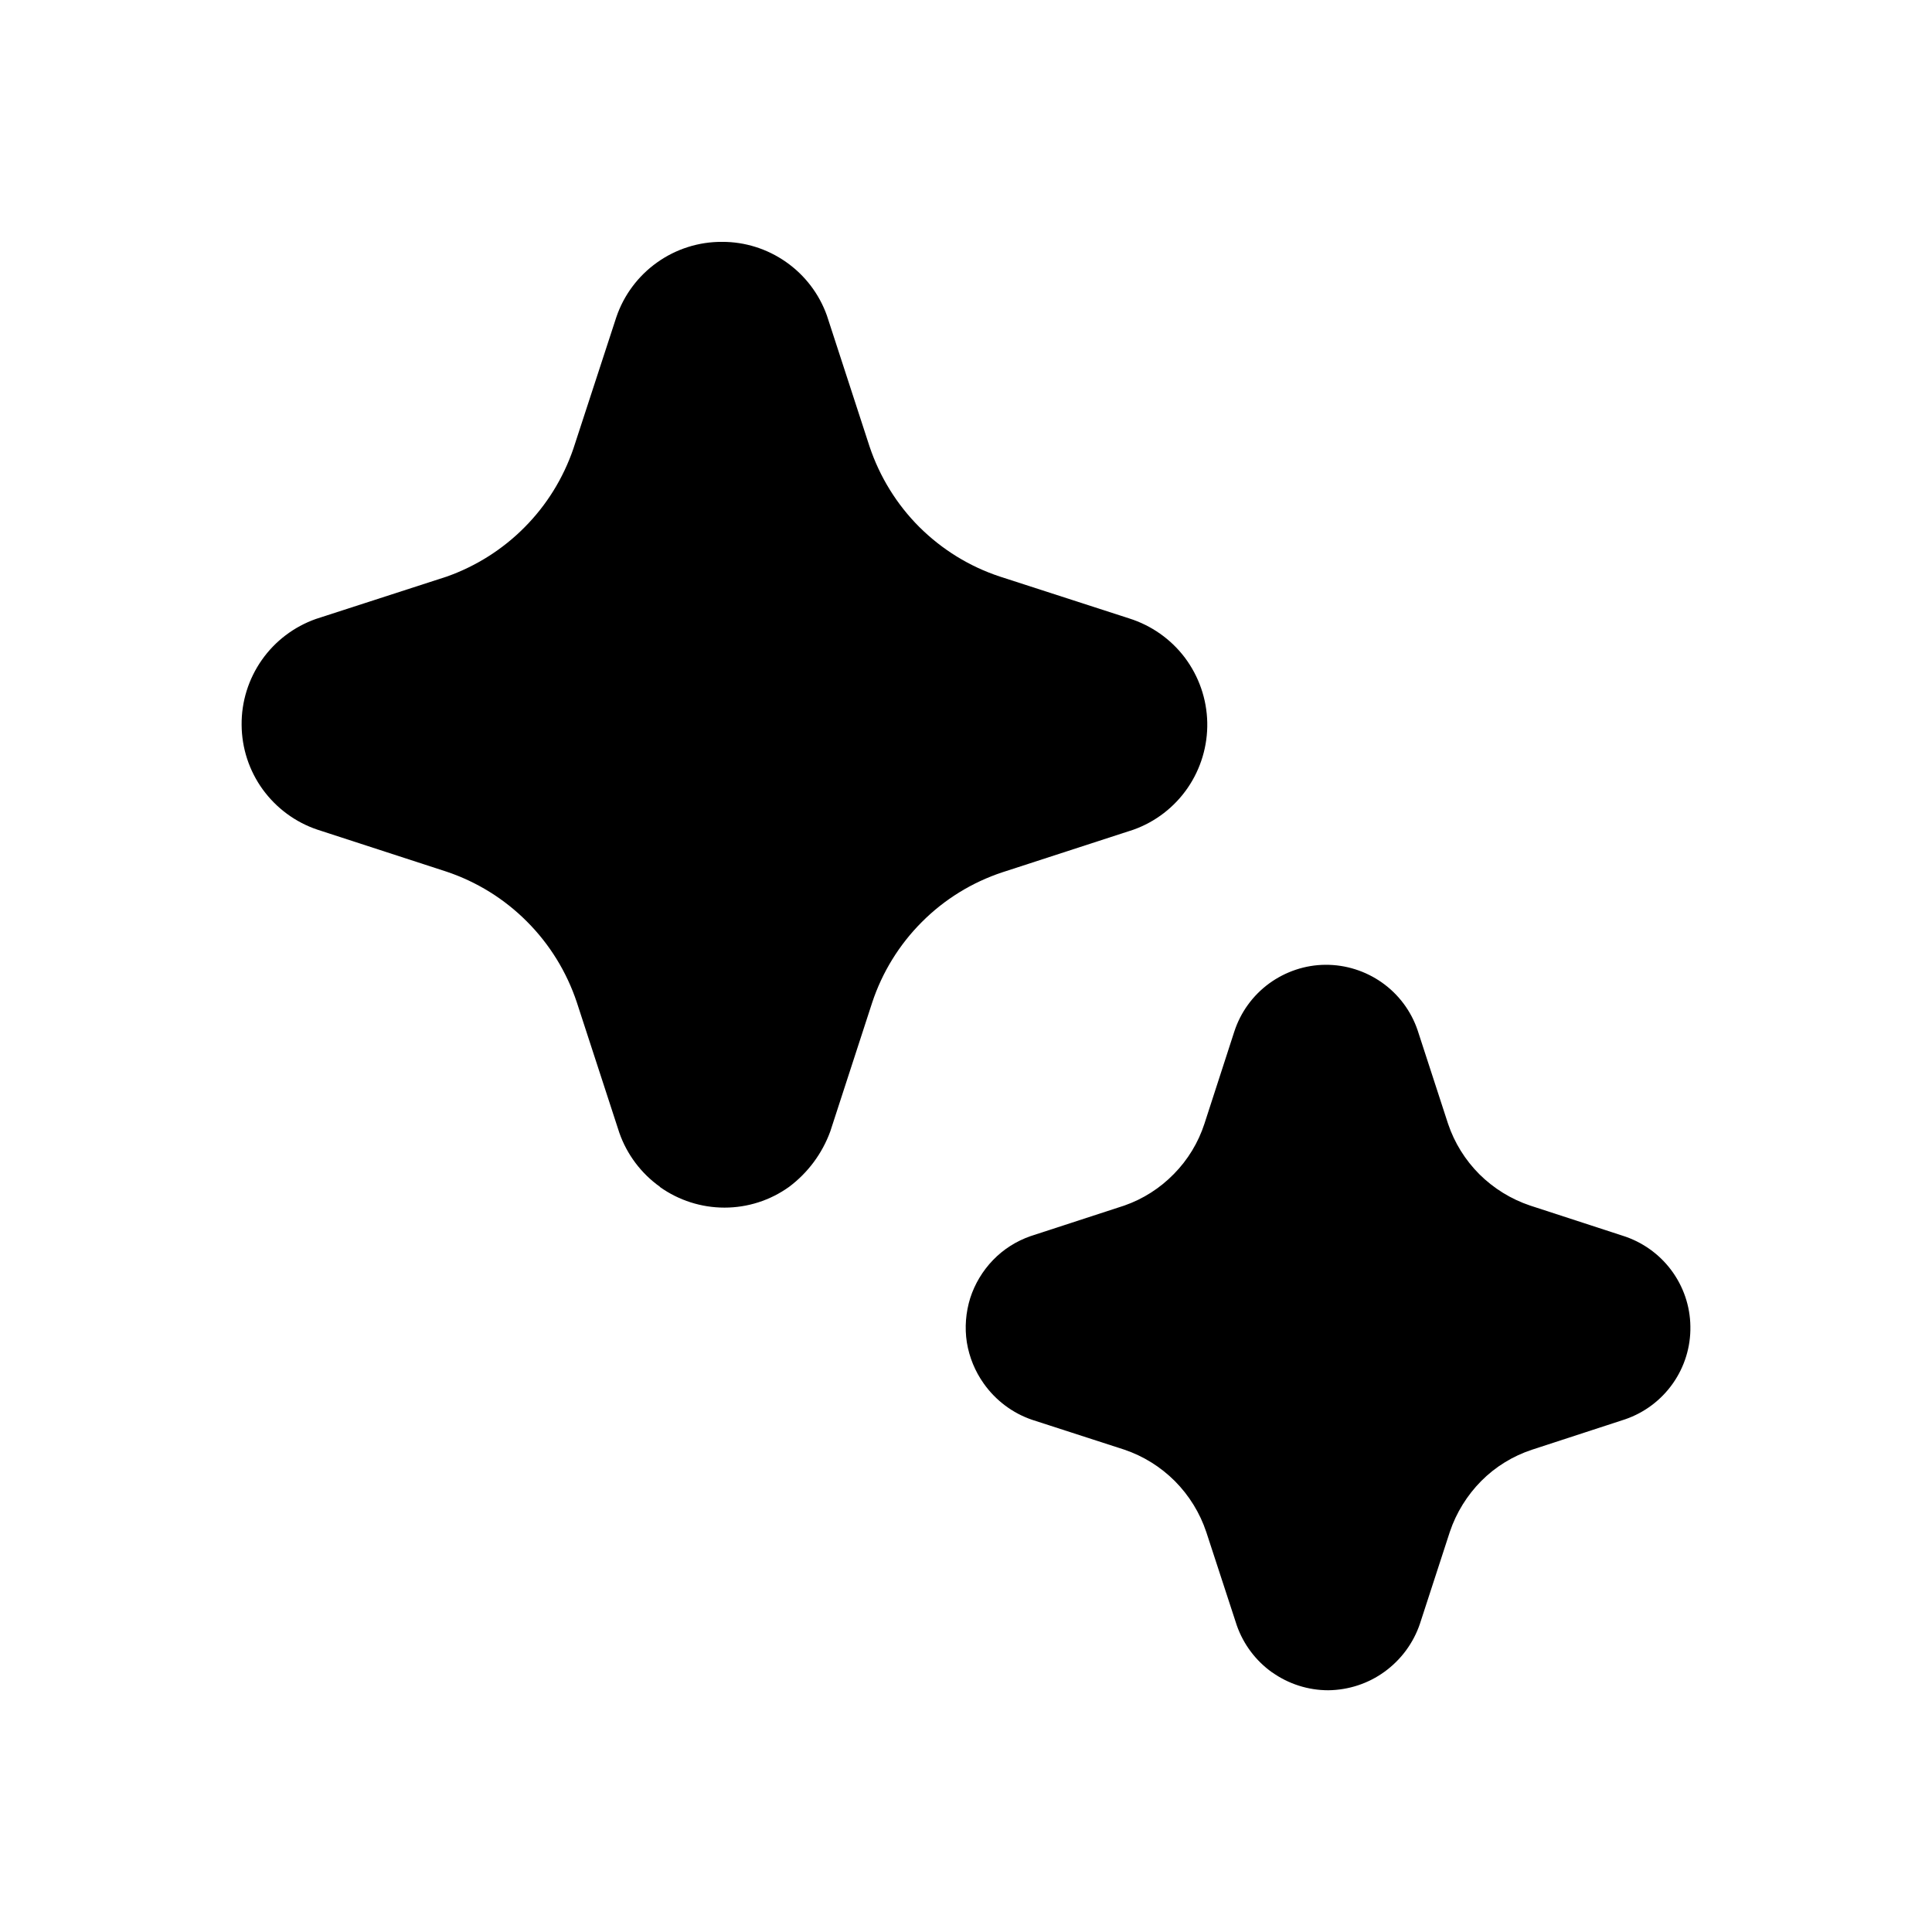
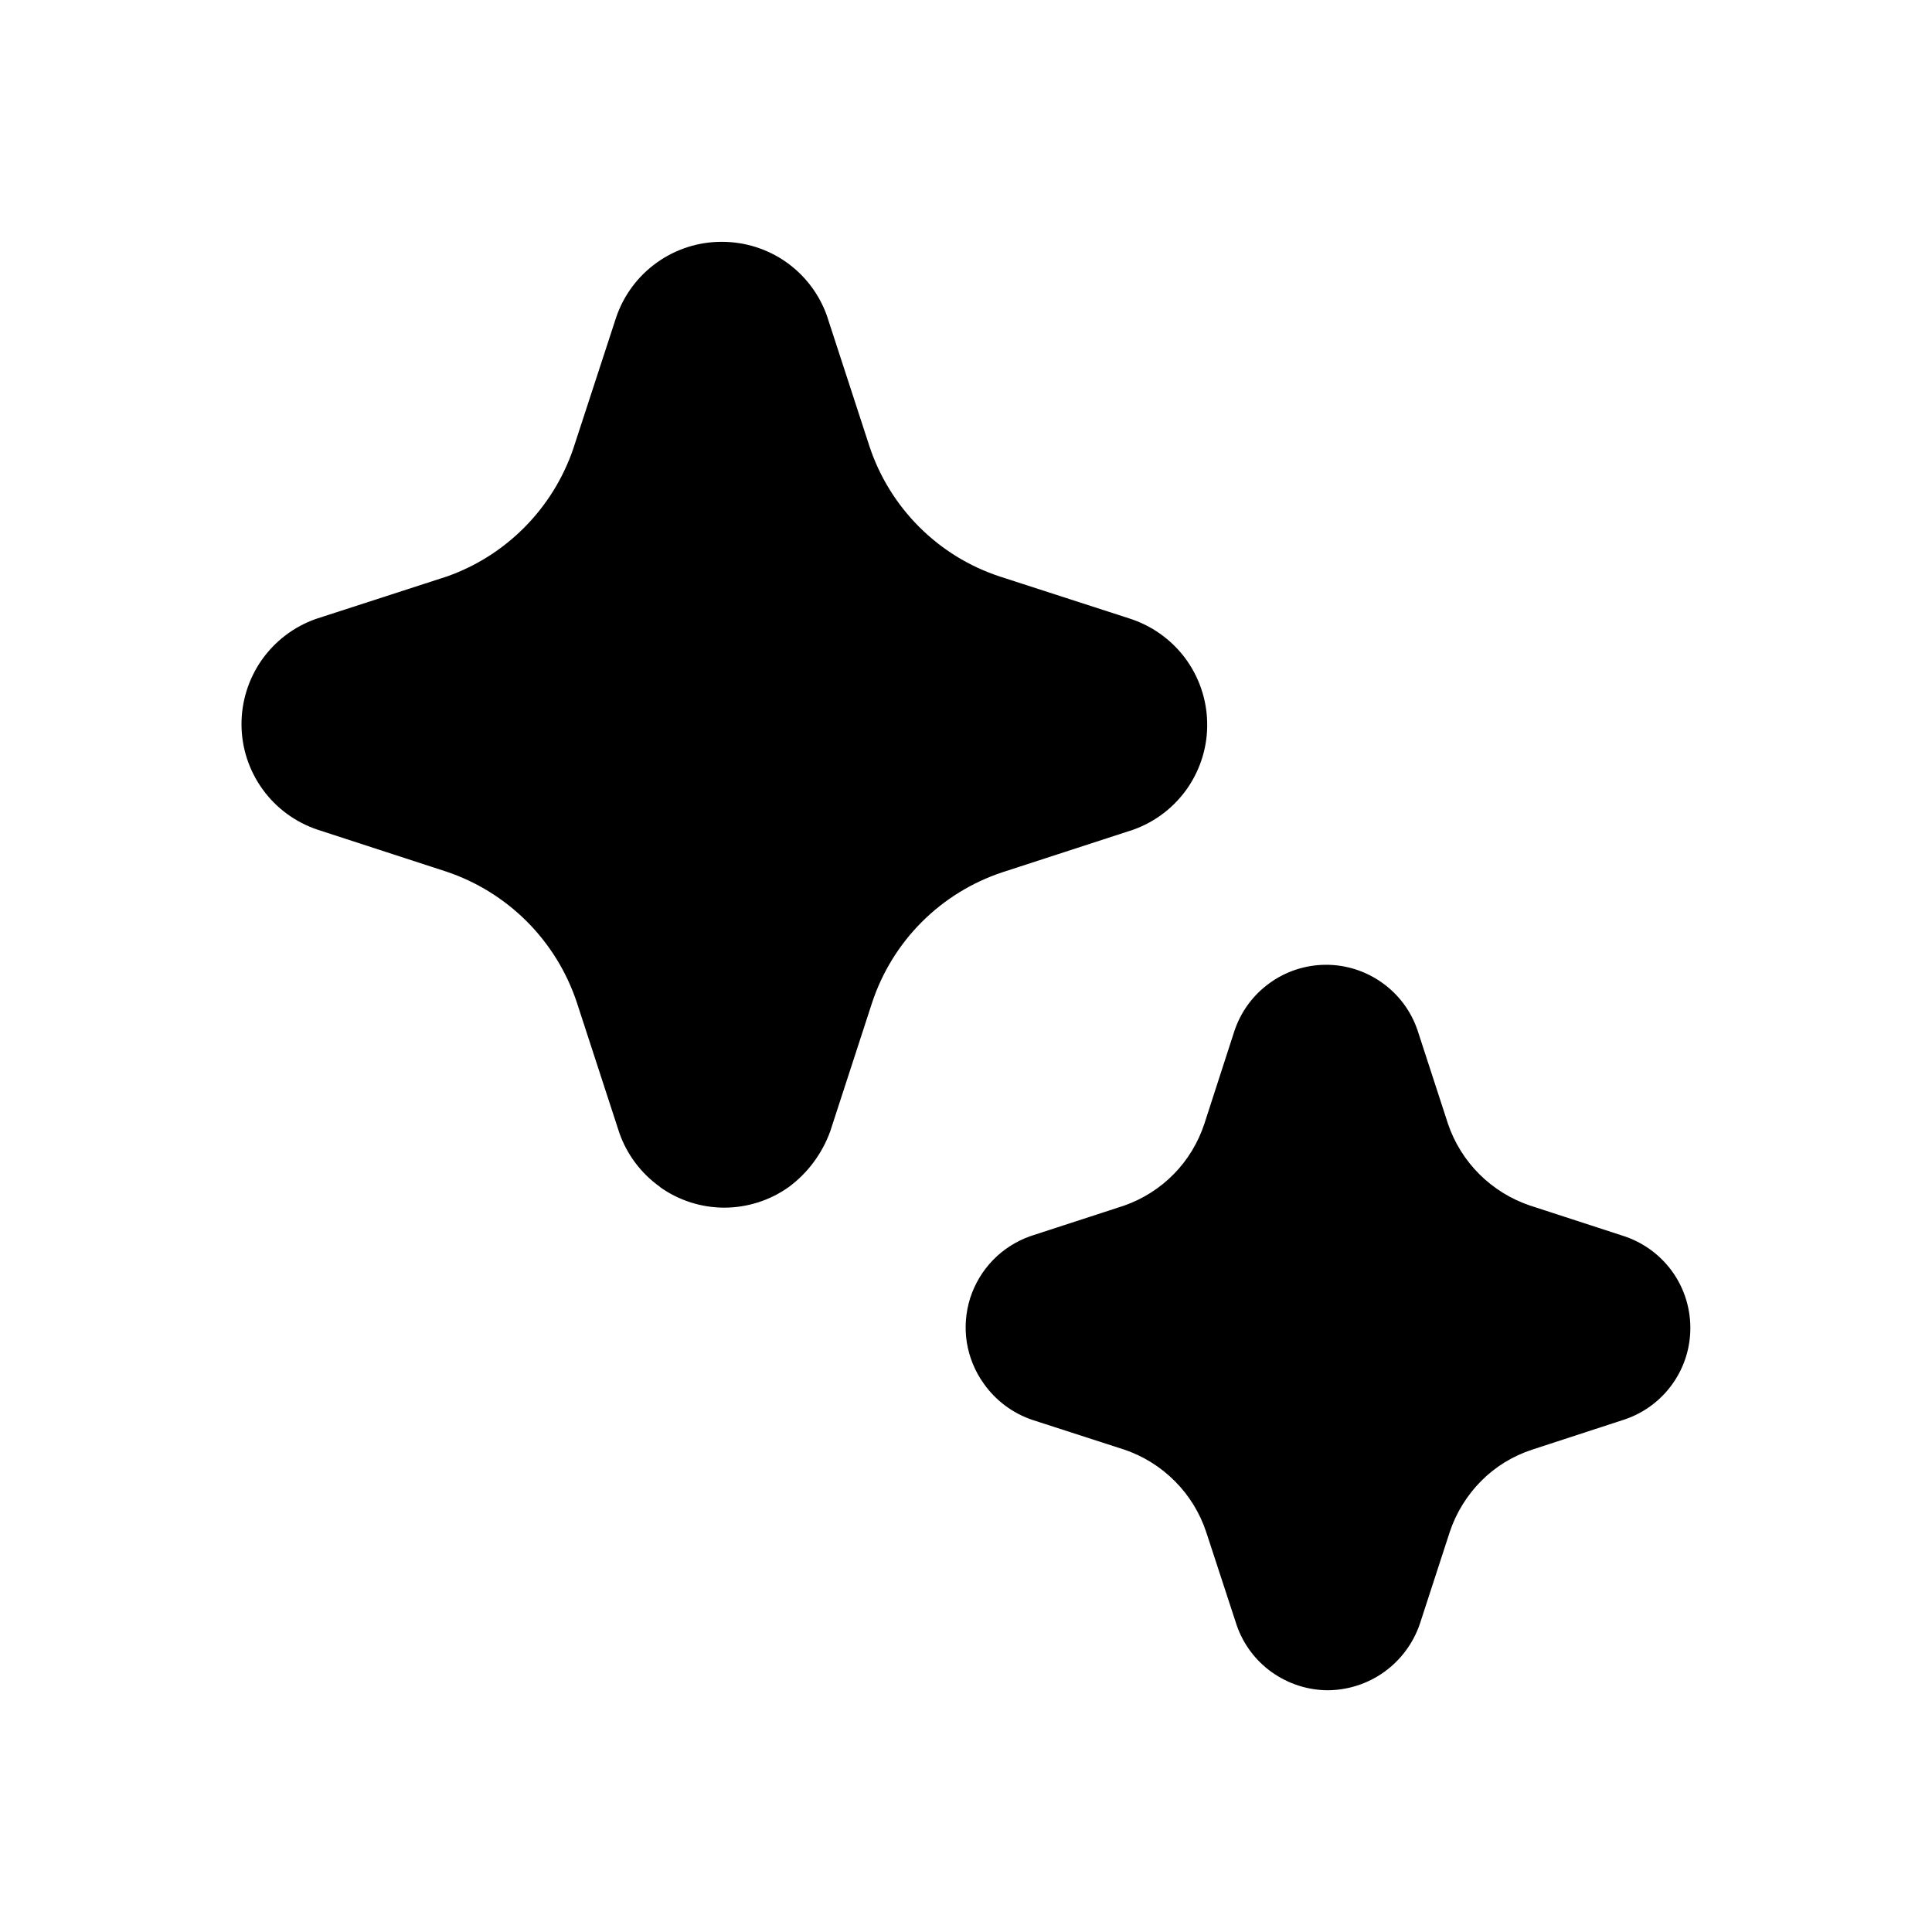
- <svg xmlns="http://www.w3.org/2000/svg" width="16" height="16" viewBox="0 0 16 16" fill="none">
-   <path d="M5.465 9.83C5.621 9.941 5.808 10.001 6 10.001C6.192 10.001 6.379 9.941 6.535 9.829C6.691 9.712 6.809 9.553 6.876 9.37L7.223 8.303C7.306 8.052 7.447 7.823 7.634 7.636C7.821 7.448 8.05 7.307 8.301 7.224L9.387 6.871C9.569 6.806 9.726 6.685 9.836 6.525C9.945 6.366 10.002 6.176 9.998 5.983C9.994 5.789 9.929 5.602 9.813 5.447C9.697 5.293 9.535 5.179 9.35 5.121L8.281 4.775C8.029 4.692 7.801 4.551 7.613 4.364C7.426 4.177 7.285 3.948 7.201 3.697L6.848 2.613C6.784 2.434 6.666 2.279 6.51 2.17C6.355 2.061 6.169 2.002 5.979 2.003C5.786 2.002 5.598 2.062 5.441 2.174C5.284 2.286 5.166 2.444 5.104 2.627L4.748 3.717C4.664 3.961 4.527 4.183 4.345 4.366C4.164 4.549 3.943 4.689 3.7 4.775L2.616 5.126C2.435 5.19 2.278 5.309 2.168 5.466C2.058 5.623 1.999 5.811 2.001 6.003C2.002 6.195 2.063 6.382 2.176 6.538C2.289 6.693 2.447 6.81 2.629 6.871L3.696 7.218C3.948 7.302 4.177 7.444 4.364 7.632C4.552 7.82 4.693 8.049 4.777 8.301L5.129 9.381C5.192 9.561 5.31 9.718 5.466 9.829M10.536 13.85C10.671 13.946 10.834 13.998 11 13.998C11.168 13.996 11.331 13.943 11.467 13.844C11.603 13.745 11.705 13.607 11.759 13.448L12.007 12.686C12.06 12.528 12.15 12.383 12.267 12.265C12.384 12.147 12.529 12.058 12.687 12.006L13.459 11.754C13.619 11.699 13.757 11.595 13.854 11.457C13.951 11.319 14.002 11.154 13.999 10.985C13.997 10.816 13.941 10.653 13.84 10.518C13.739 10.383 13.597 10.283 13.436 10.233L12.672 9.984C12.514 9.931 12.37 9.842 12.252 9.725C12.134 9.607 12.045 9.464 11.992 9.306L11.74 8.532C11.686 8.373 11.583 8.235 11.446 8.138C11.309 8.041 11.145 7.989 10.977 7.99C10.809 7.991 10.646 8.046 10.51 8.145C10.375 8.244 10.274 8.383 10.222 8.543L9.975 9.305C9.924 9.462 9.838 9.604 9.722 9.722C9.607 9.84 9.466 9.93 9.311 9.984L8.535 10.237C8.417 10.278 8.311 10.345 8.224 10.435C8.138 10.524 8.073 10.632 8.035 10.75C7.998 10.869 7.988 10.995 8.007 11.117C8.027 11.24 8.075 11.357 8.147 11.458C8.246 11.598 8.386 11.703 8.547 11.758L9.31 12.005C9.468 12.058 9.612 12.148 9.73 12.266C9.848 12.385 9.937 12.529 9.99 12.688L10.243 13.462C10.298 13.618 10.4 13.754 10.535 13.85" fill="currentColor" />
+ <svg xmlns="http://www.w3.org/2000/svg" width="24" height="24" viewBox="0 0 24 24" fill="none">
+   <path d="M8.197 14.745C8.431 14.912 8.712 15.002 8.999 15.002C9.287 15.001 9.568 14.911 9.802 14.743C10.036 14.569 10.213 14.329 10.313 14.055L10.834 12.454C10.959 12.077 11.17 11.735 11.45 11.454C11.731 11.173 12.074 10.961 12.451 10.836L14.08 10.306C14.353 10.208 14.588 10.027 14.753 9.788C14.917 9.549 15.003 9.264 14.996 8.974C14.99 8.684 14.893 8.403 14.719 8.171C14.544 7.939 14.301 7.768 14.024 7.681L12.421 7.162C12.043 7.038 11.7 6.827 11.419 6.546C11.138 6.265 10.926 5.923 10.801 5.545L10.271 3.919C10.175 3.651 9.998 3.419 9.765 3.255C9.531 3.091 9.253 3.004 8.968 3.004C8.678 3.003 8.396 3.093 8.161 3.261C7.925 3.429 7.748 3.667 7.655 3.94L7.121 5.575C6.996 5.941 6.789 6.274 6.517 6.549C6.245 6.824 5.914 7.034 5.549 7.162L3.923 7.689C3.652 7.785 3.417 7.963 3.251 8.199C3.086 8.435 2.998 8.717 3 9.005C3.002 9.293 3.094 9.573 3.263 9.806C3.432 10.04 3.67 10.214 3.943 10.306L5.543 10.827C5.921 10.953 6.264 11.166 6.546 11.448C6.827 11.73 7.039 12.073 7.165 12.451L7.693 14.071C7.787 14.341 7.964 14.577 8.198 14.743M15.803 20.775C16.006 20.919 16.25 20.997 16.499 20.997C16.751 20.994 16.996 20.914 17.2 20.766C17.404 20.618 17.557 20.41 17.638 20.172L18.01 19.029C18.089 18.792 18.224 18.574 18.4 18.397C18.575 18.22 18.793 18.087 19.03 18.009L20.188 17.631C20.427 17.549 20.635 17.393 20.78 17.186C20.926 16.979 21.002 16.731 20.998 16.478C20.994 16.224 20.911 15.979 20.759 15.776C20.607 15.574 20.395 15.424 20.153 15.349L19.007 14.976C18.77 14.896 18.555 14.763 18.378 14.587C18.201 14.411 18.067 14.196 17.987 13.959L17.609 12.798C17.528 12.559 17.374 12.353 17.168 12.207C16.963 12.061 16.717 11.983 16.465 11.985C16.213 11.987 15.968 12.068 15.765 12.217C15.561 12.366 15.41 12.575 15.332 12.814L14.962 13.957C14.885 14.192 14.756 14.407 14.583 14.583C14.41 14.76 14.199 14.894 13.966 14.976L12.802 15.355C12.626 15.417 12.466 15.518 12.336 15.652C12.206 15.786 12.109 15.948 12.052 16.125C11.996 16.303 11.981 16.492 12.01 16.676C12.04 16.86 12.111 17.035 12.22 17.187C12.368 17.397 12.578 17.554 12.82 17.637L13.964 18.007C14.202 18.087 14.418 18.222 14.595 18.4C14.772 18.577 14.905 18.794 14.984 19.032L15.364 20.193C15.446 20.428 15.599 20.631 15.802 20.775" fill="currentColor" />
</svg>
